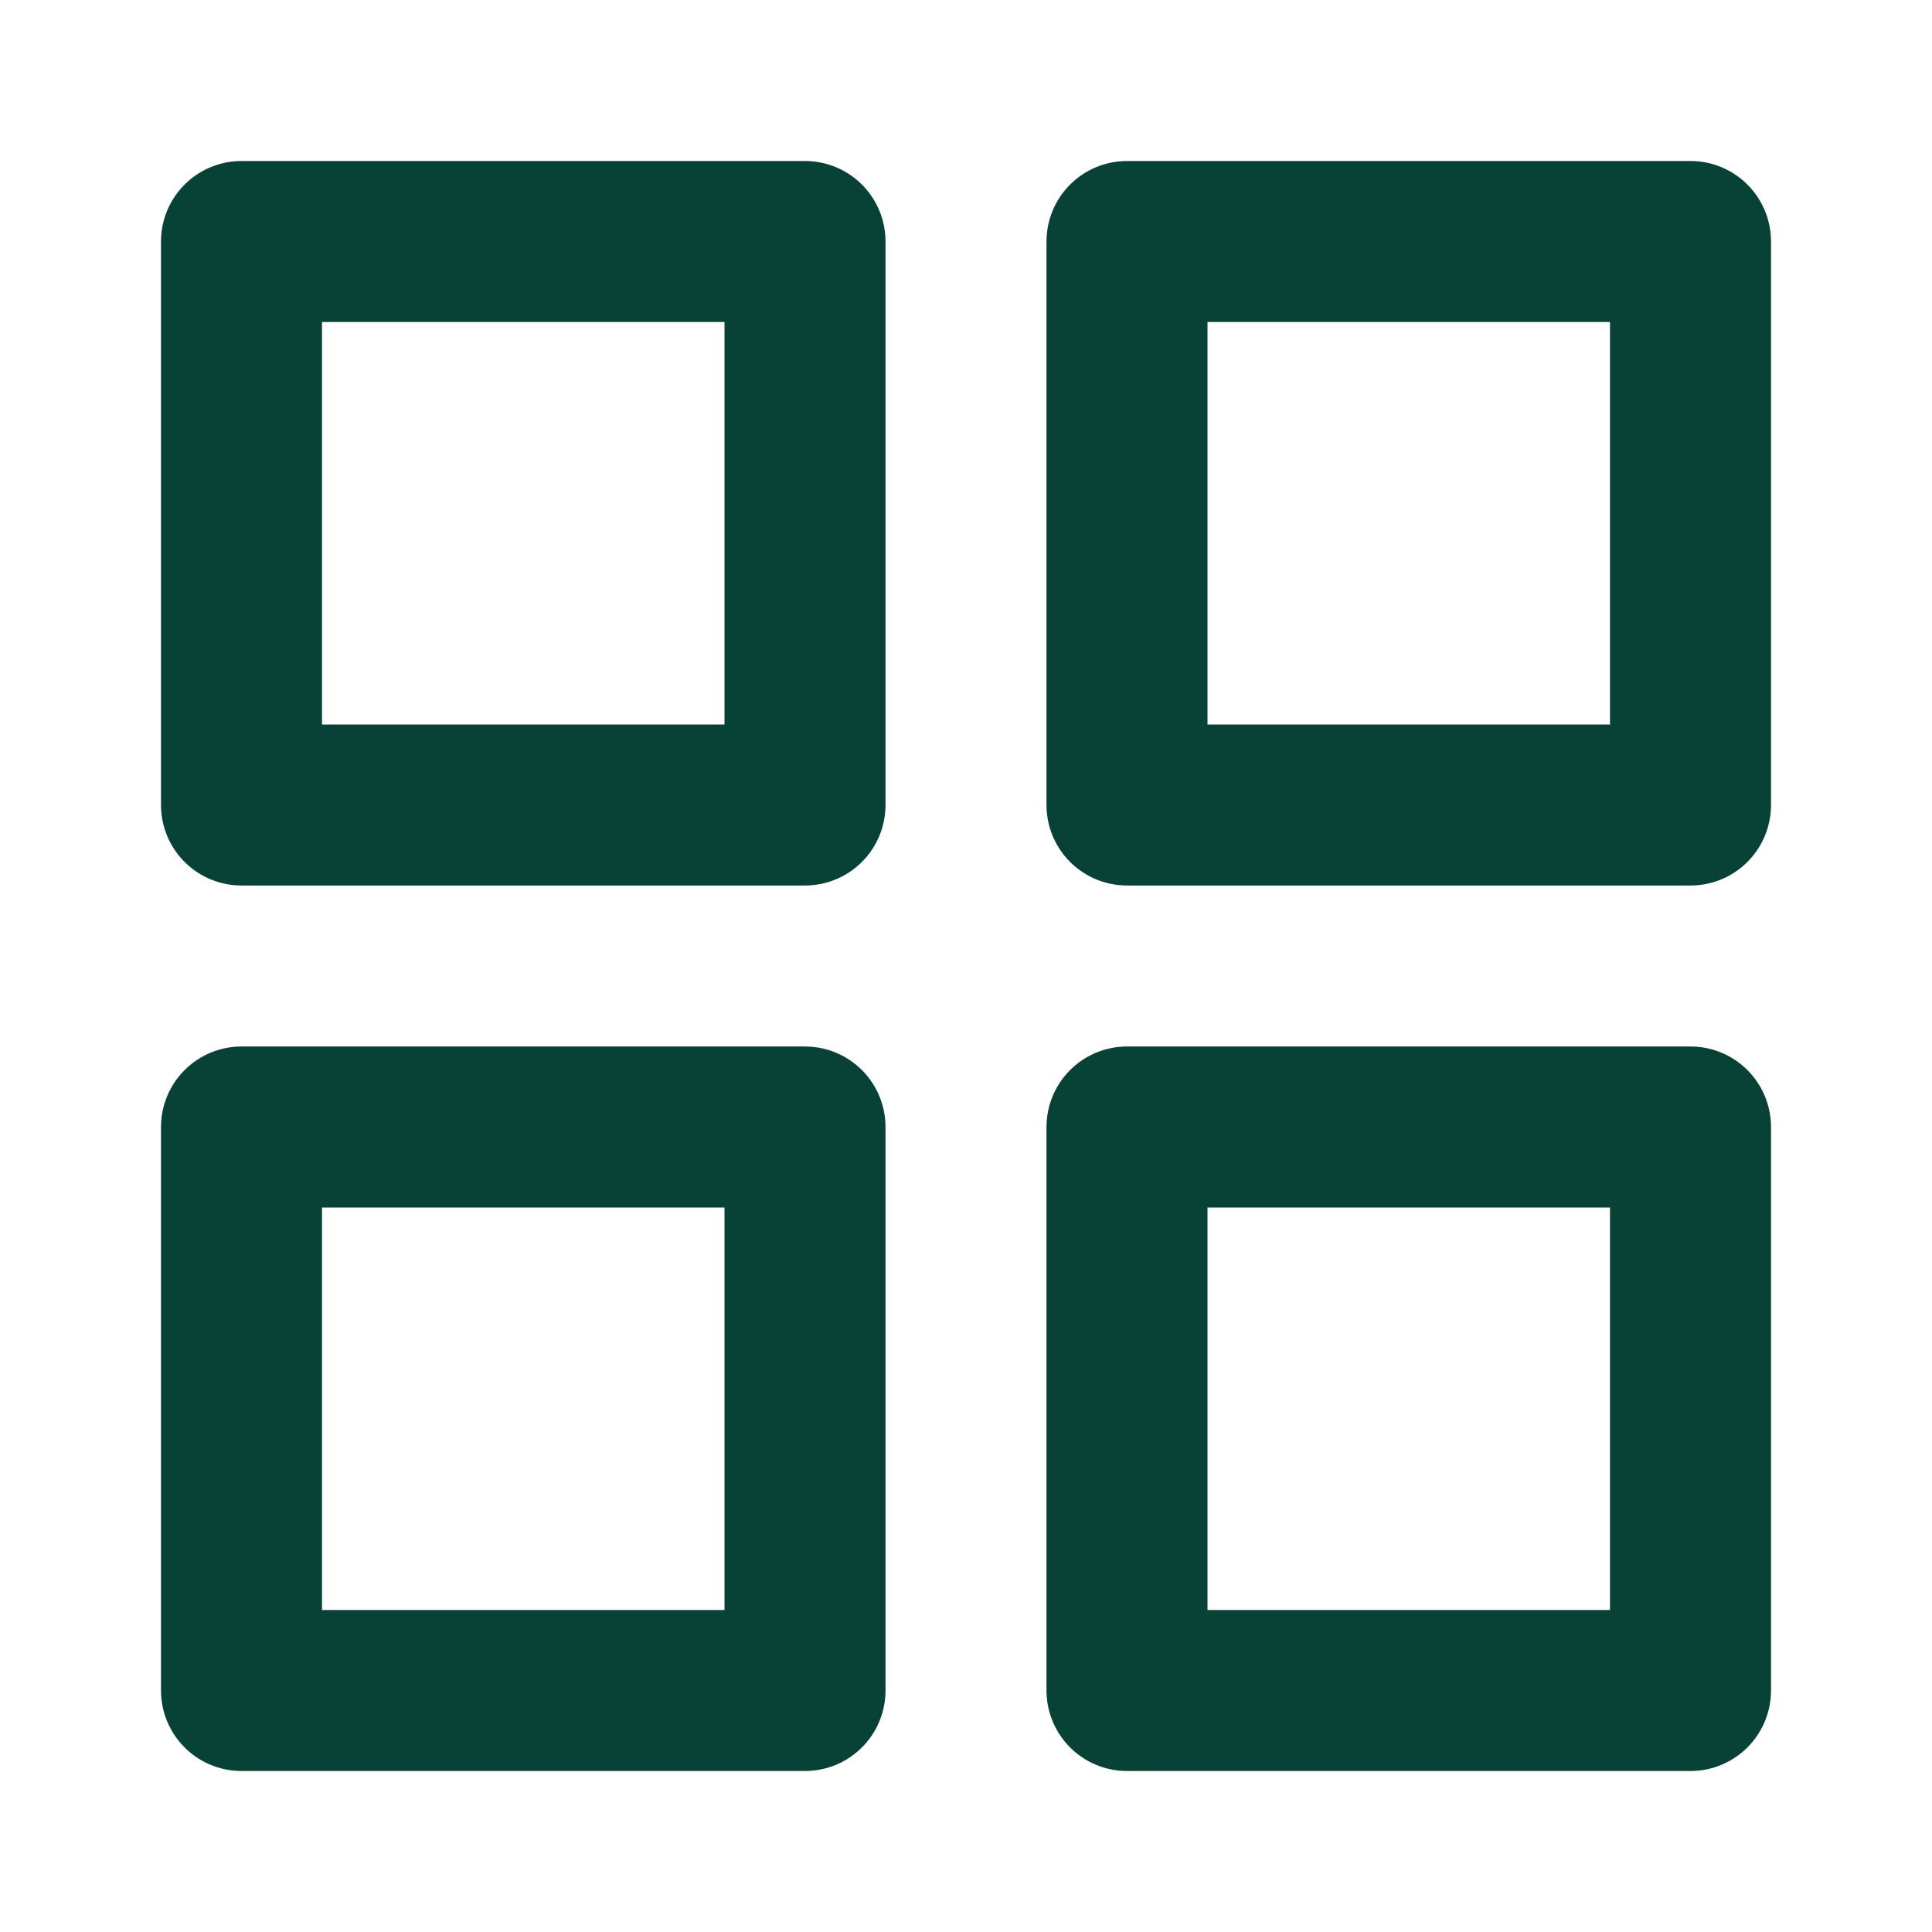
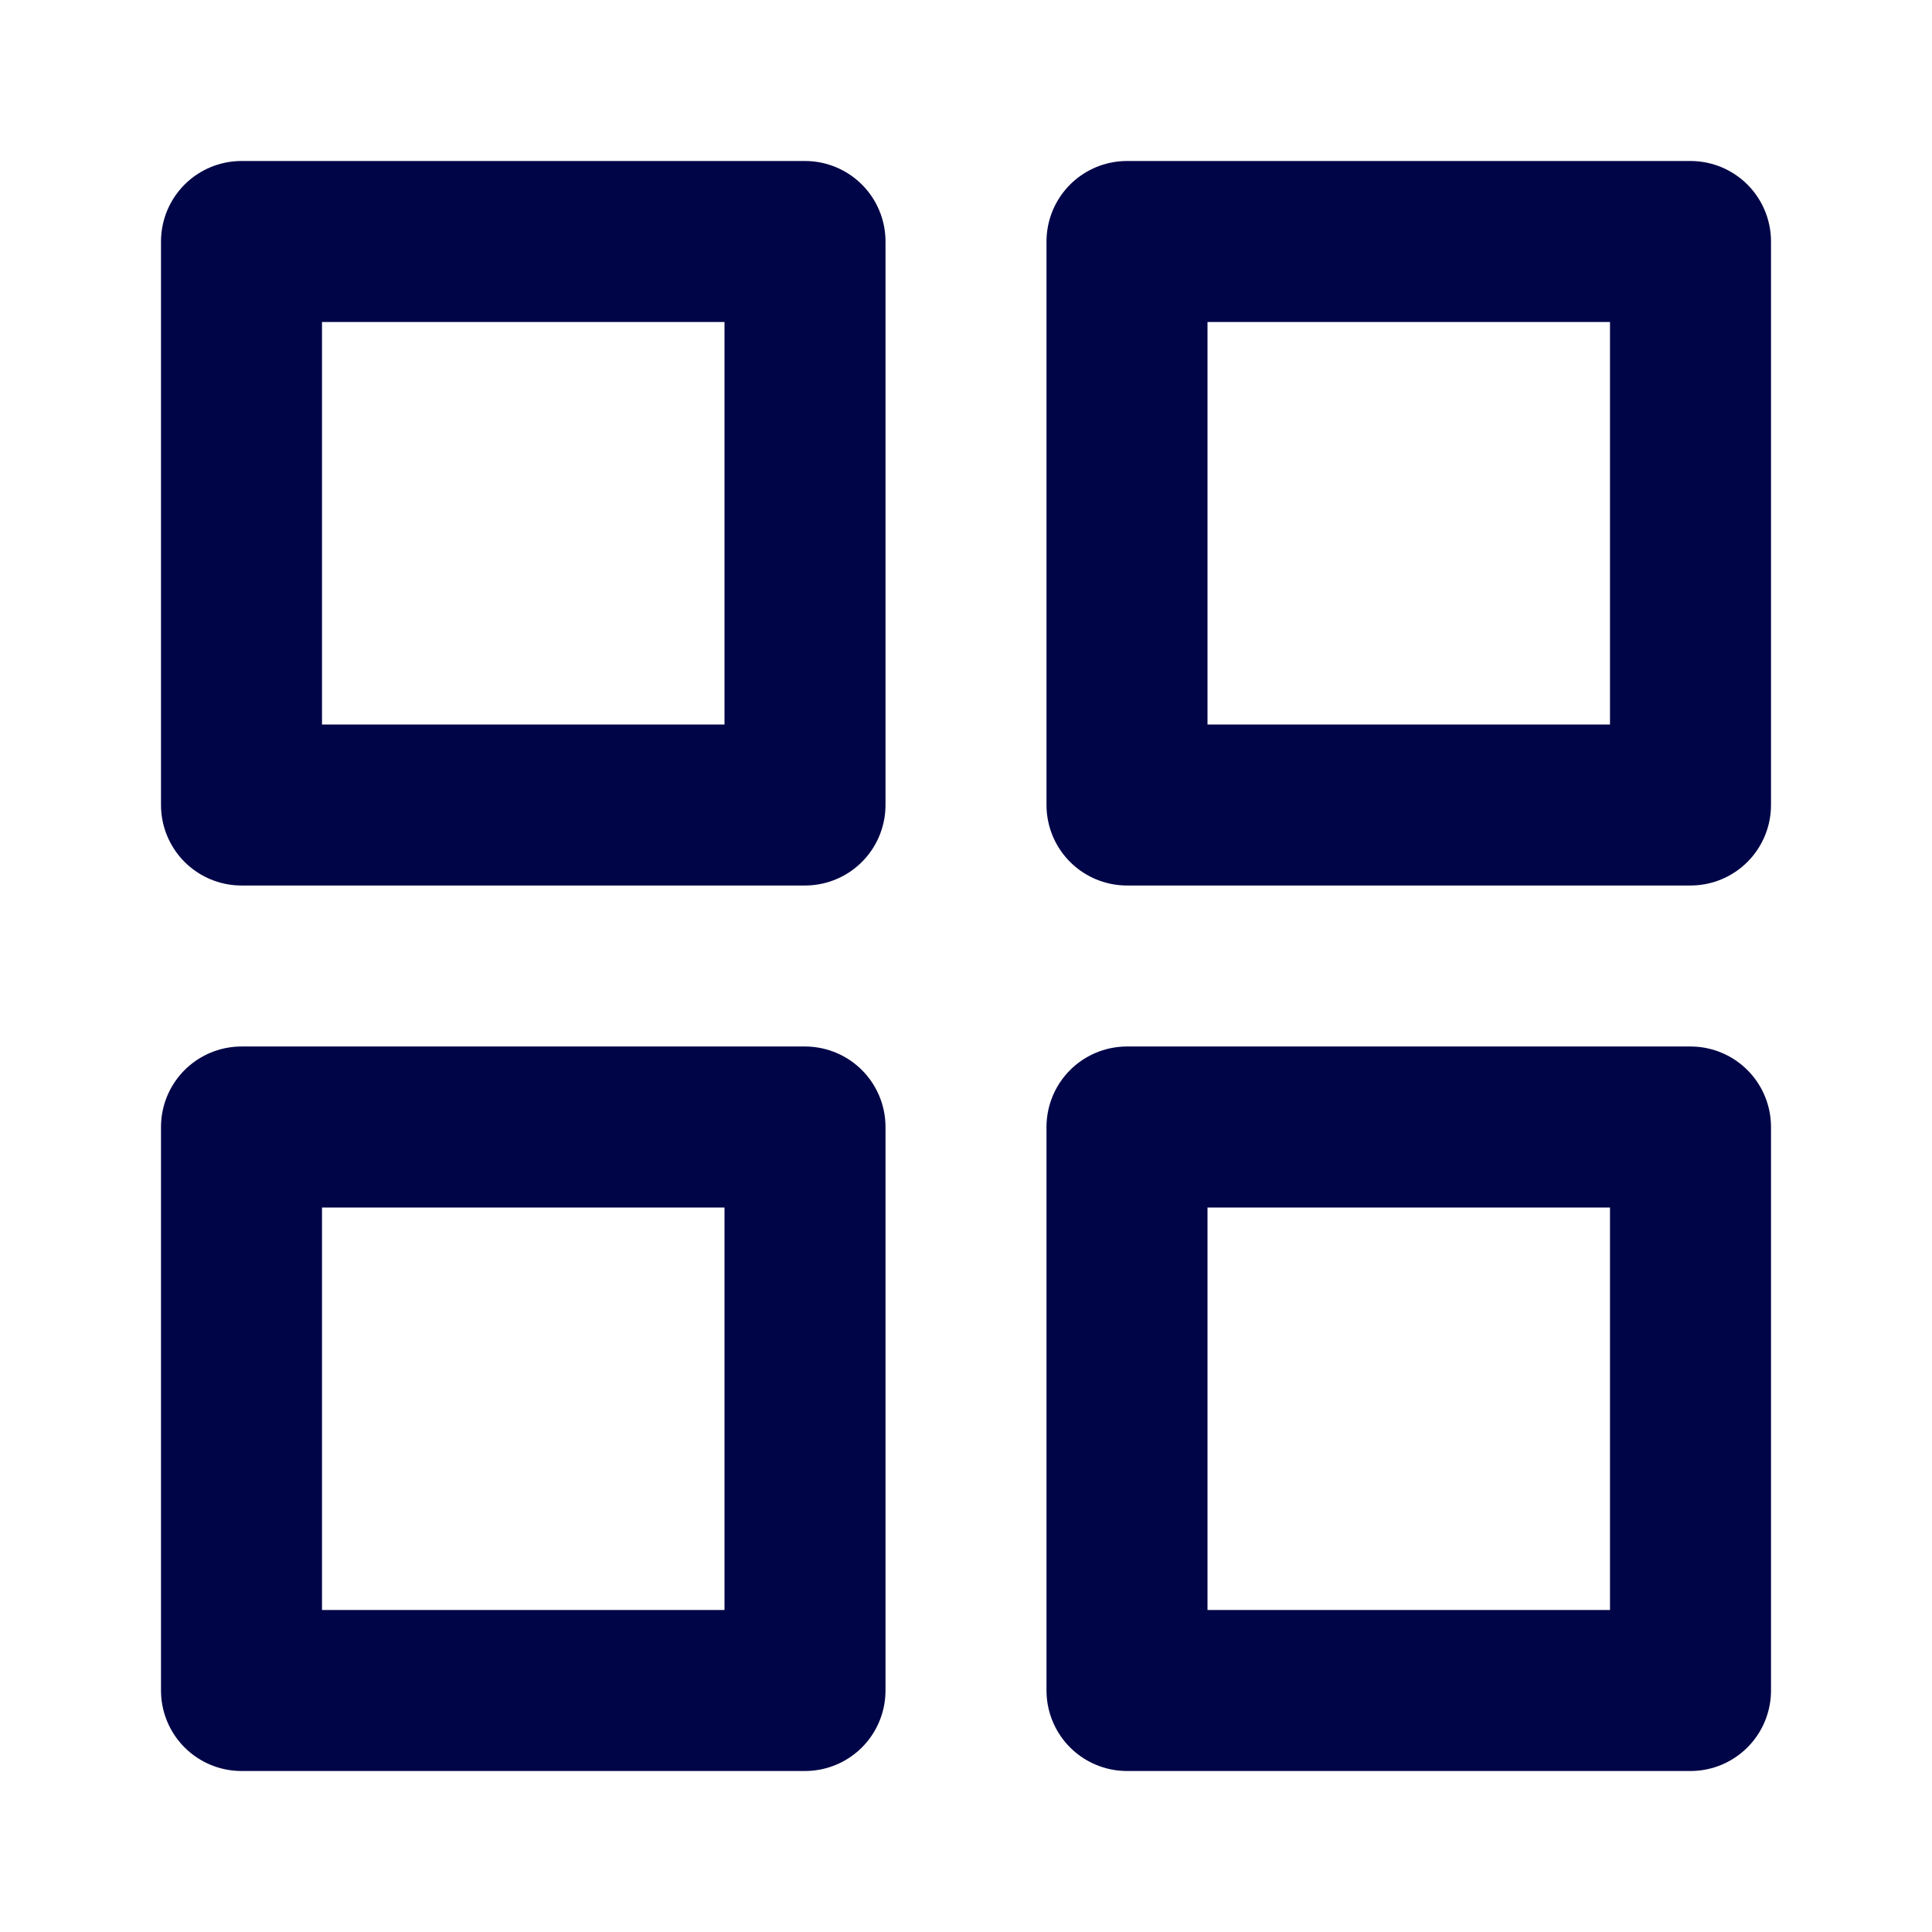
<svg xmlns="http://www.w3.org/2000/svg" width="24" height="24" viewBox="0 0 24 24" fill="none">
-   <path d="M10 3H3V10H10V3Z" stroke="#084236" stroke-width="2" stroke-linecap="round" stroke-linejoin="round" />
-   <path d="M21 3H14V10H21V3Z" stroke="#084236" stroke-width="2" stroke-linecap="round" stroke-linejoin="round" />
-   <path d="M21 14H14V21H21V14Z" stroke="#084236" stroke-width="2" stroke-linecap="round" stroke-linejoin="round" />
-   <path d="M10 14H3V21H10V14Z" stroke="#084236" stroke-width="2" stroke-linecap="round" stroke-linejoin="round" />
+   <path d="M10 3H3V10H10V3Z" stroke="#000547" stroke-width="2" stroke-linecap="round" stroke-linejoin="round" />
+   <path d="M21 3H14V10H21V3Z" stroke="#000547" stroke-width="2" stroke-linecap="round" stroke-linejoin="round" />
+   <path d="M21 14H14V21H21V14Z" stroke="#000547" stroke-width="2" stroke-linecap="round" stroke-linejoin="round" />
+   <path d="M10 14H3V21H10V14Z" stroke="#000547" stroke-width="2" stroke-linecap="round" stroke-linejoin="round" />
</svg>
